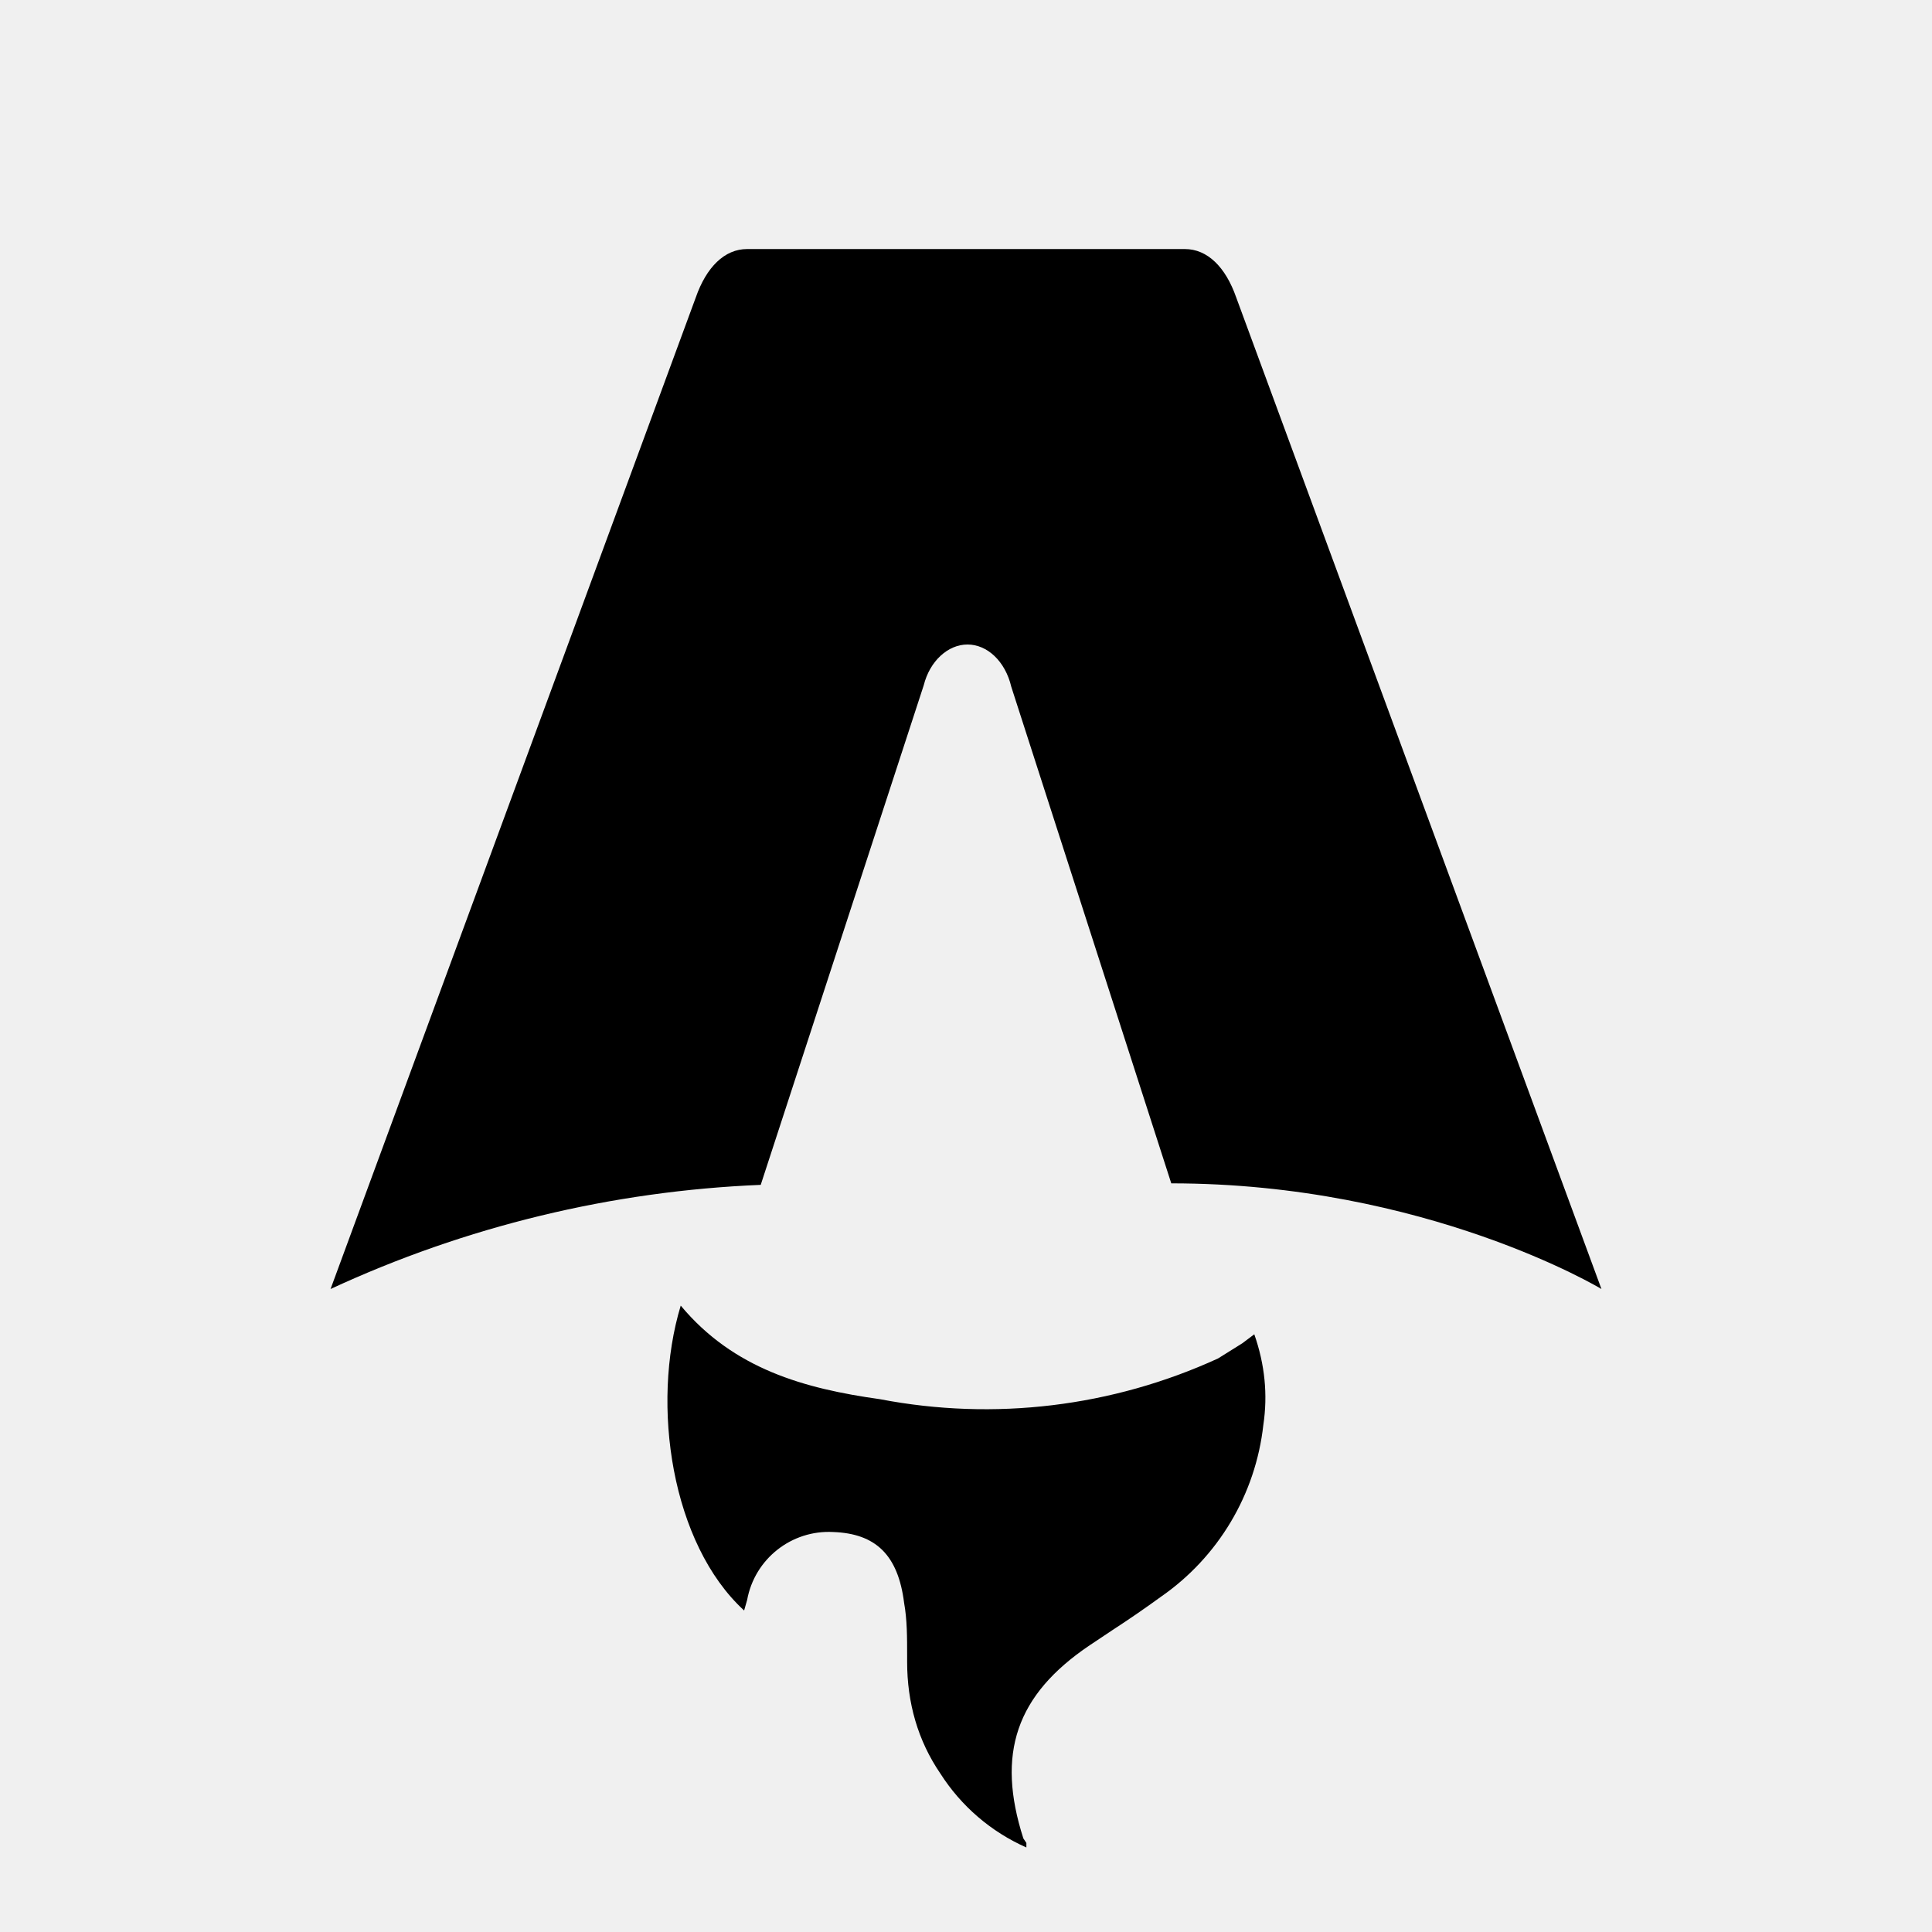
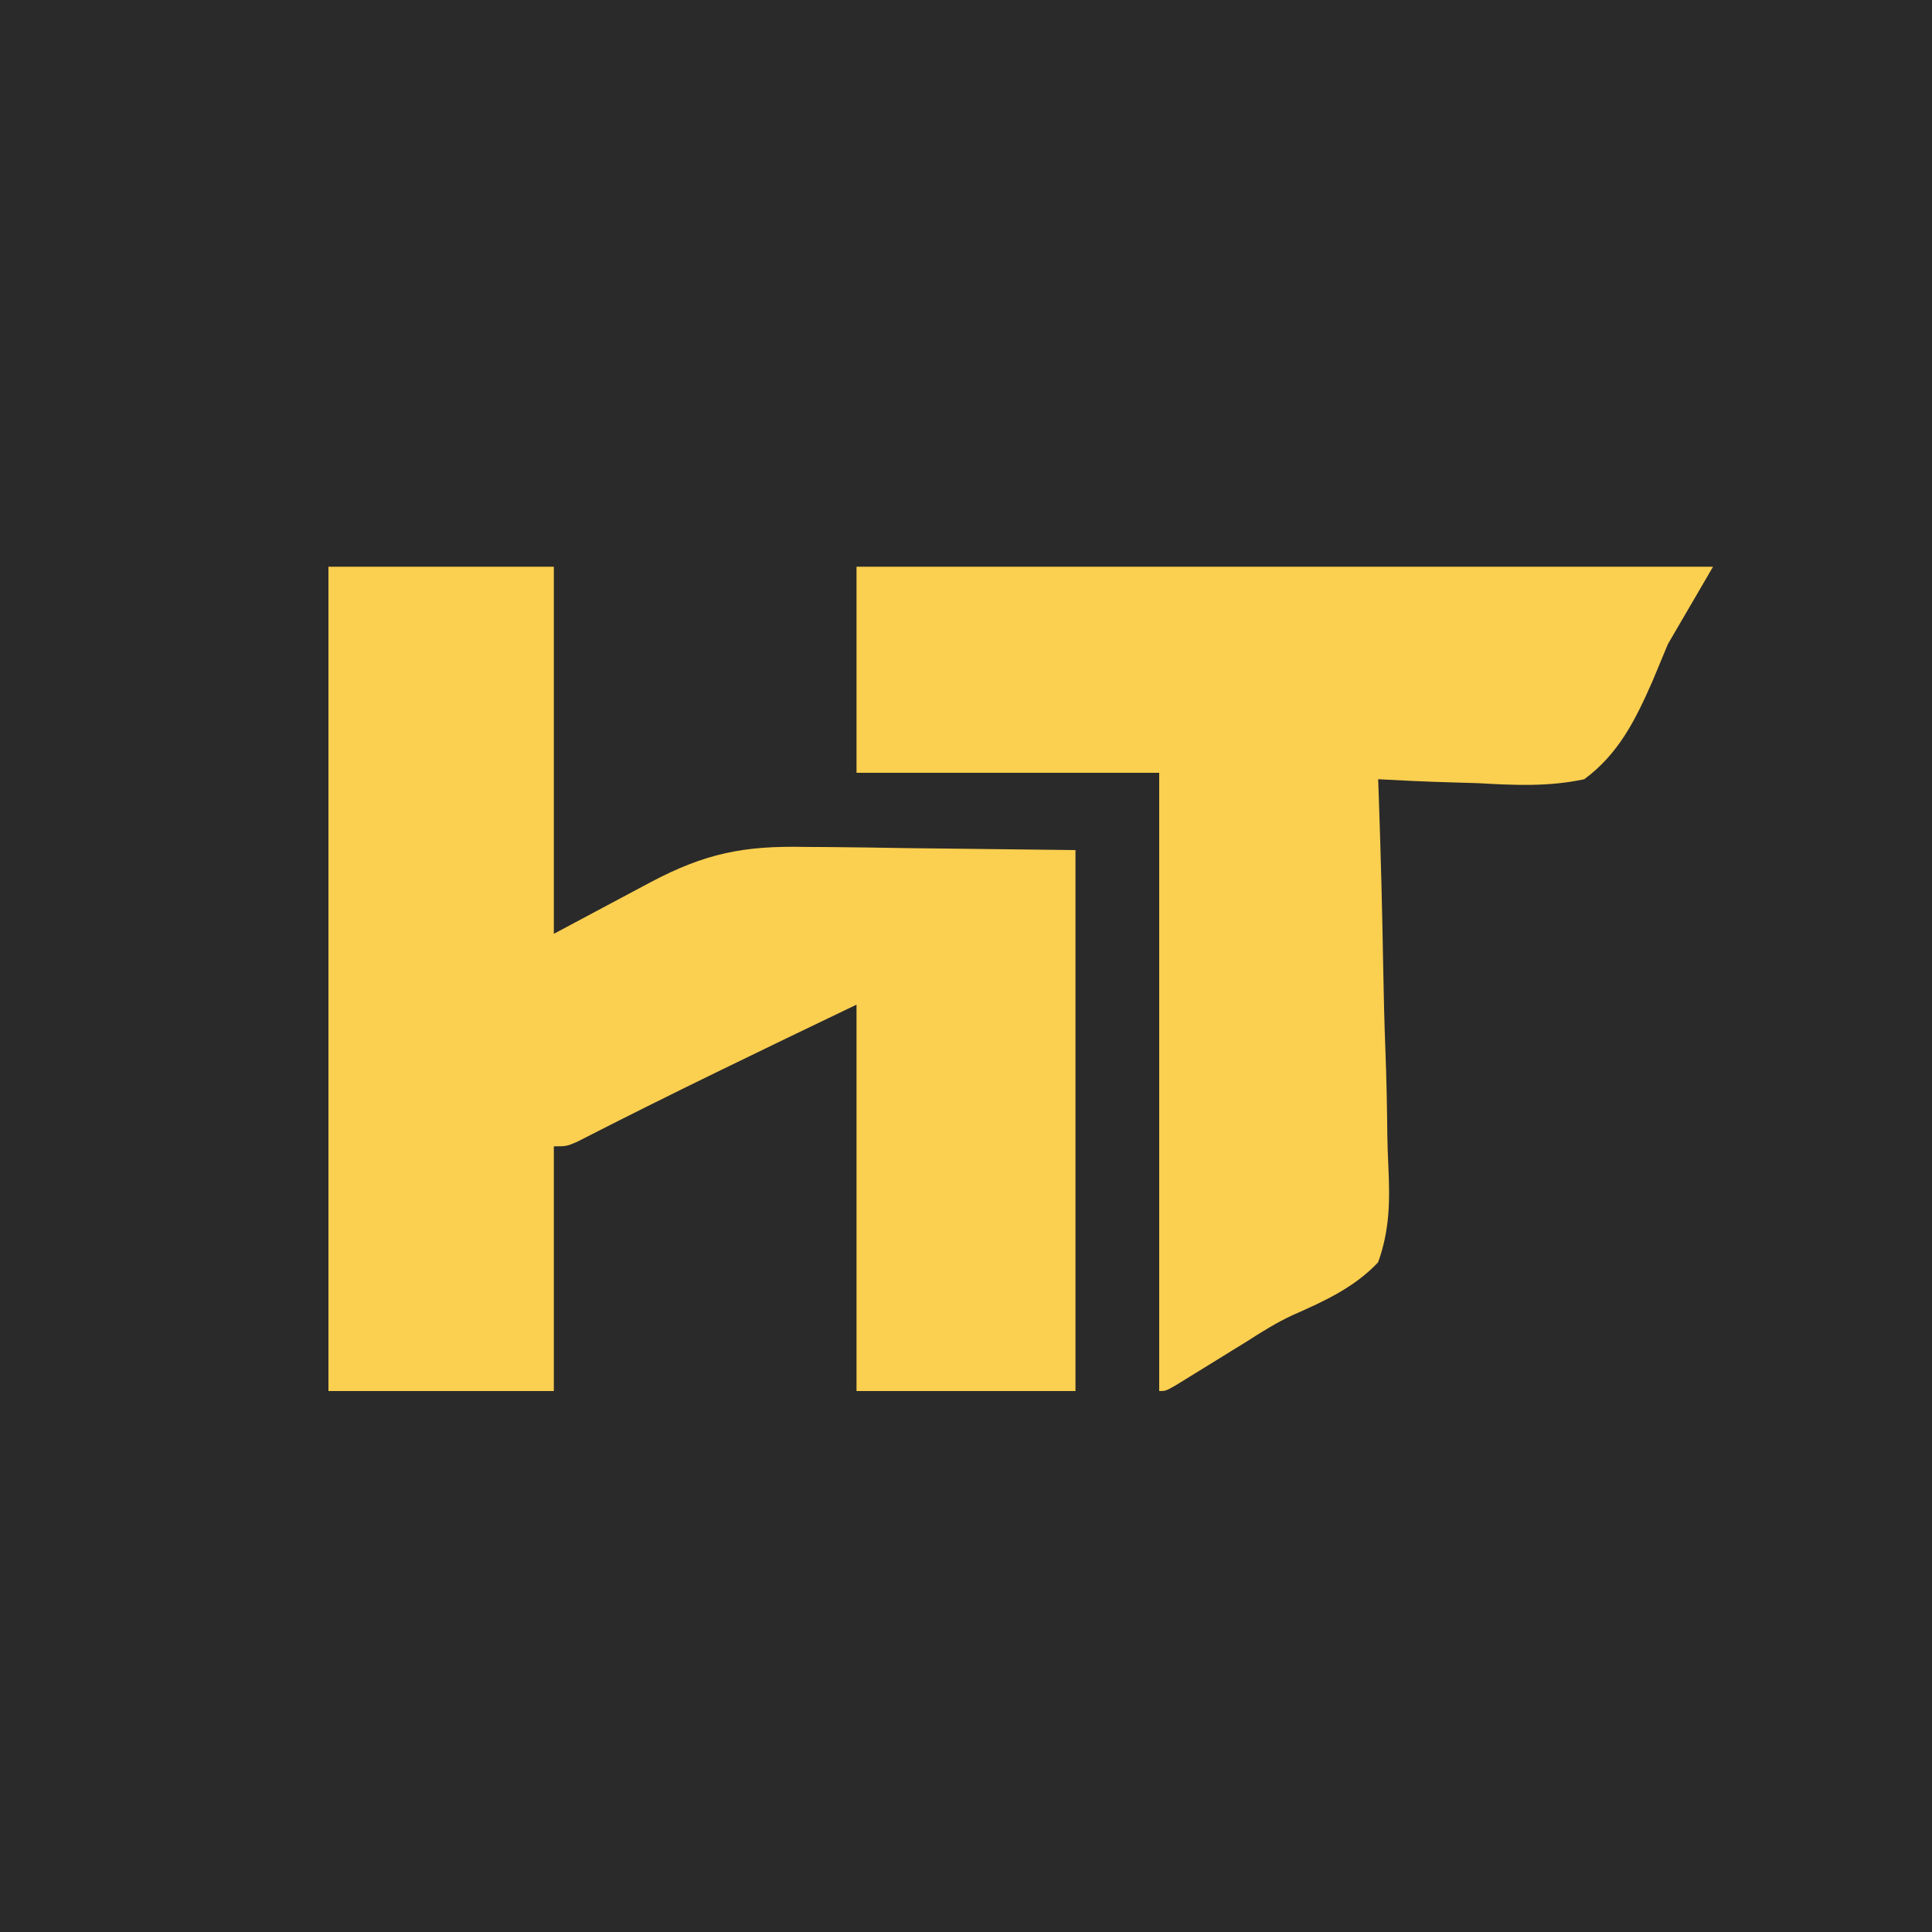
- <svg xmlns="http://www.w3.org/2000/svg" fill="none" viewBox="0 0 128 128">
-   <path d="M50.4 78.5a75.1 75.1 0 0 0-28.5 6.9l24.2-65.7c.7-2 1.9-3.2 3.4-3.2h29c1.5 0 2.7 1.2 3.4 3.2l24.2 65.7s-11.6-7-28.5-7L67 45.5c-.4-1.7-1.6-2.8-2.9-2.8-1.3 0-2.5 1.1-2.9 2.7L50.4 78.5Zm-1.1 28.2Zm-4.2-20.2c-2 6.6-.6 15.8 4.2 20.2a17.5 17.5 0 0 1 .2-.7 5.5 5.5 0 0 1 5.7-4.5c2.8.1 4.3 1.5 4.7 4.7.2 1.1.2 2.3.2 3.5v.4c0 2.7.7 5.2 2.2 7.4a13 13 0 0 0 5.7 4.9v-.3l-.2-.3c-1.8-5.6-.5-9.5 4.4-12.8l1.5-1a73 73 0 0 0 3.2-2.2 16 16 0 0 0 6.8-11.4c.3-2 .1-4-.6-6l-.8.6-1.6 1a37 37 0 0 1-22.4 2.7c-5-.7-9.7-2-13.2-6.2Z" />
+ <svg xmlns="http://www.w3.org/2000/svg" width="300" height="300">
  <style>
-         path { fill: #000; }
-         @media (prefers-color-scheme: dark) {
-             path { fill: #FFF; }
-         }
-     </style>
+     .bg     { fill: #2A2A2A; }
+     .logo   { fill: #FBCF50; }
+     @media (prefers-color-scheme: light) {
+       .bg     { fill: #FBCF50; }
+       .logo   { fill: #2A2A2A; }
+     }
+   </style>
+   <path class="bg" d="M0 0 C100.65 0 201.3 0 305 0 C305 100.65 305 201.3 305 305 C204.35 305 103.7 305 0 305 C0 204.35 0 103.7 0 0 Z " transform="translate(0,0)" />
+   <path class="logo" d="M0 0 C11.55 0 23.1 0 35 0 C35 18.81 35 37.62 35 57 C39.95 54.36 44.9 51.72 50 49 C58.529 44.492 64.516 43.295 74.105 43.512 C75.711 43.519 75.711 43.519 77.348 43.527 C81.295 43.553 85.241 43.623 89.188 43.688 C98.036 43.791 106.884 43.894 116 44 C116 71.72 116 99.44 116 128 C104.78 128 93.56 128 82 128 C82 108.2 82 88.4 82 68 C67.472 74.973 52.999 81.925 38.666 89.272 C37 90 37 90 35 90 C35 102.54 35 115.08 35 128 C23.45 128 11.9 128 0 128 C0 85.76 0 43.52 0 0 Z " transform="translate(51,88)" />
+   <path class="logo" d="M0 0 C43.89 0 87.78 0 133 0 C129.535 5.94 129.535 5.94 126 12 C124.811 14.854 124.811 14.854 123.598 17.766 C120.973 23.743 118.357 29.051 113 33 C107.441 34.191 102.141 33.93 96.496 33.609 C94.991 33.56 93.486 33.516 91.981 33.476 C88.318 33.369 84.66 33.202 81 33 C81.033 33.92 81.067 34.839 81.101 35.787 C81.402 44.48 81.63 53.172 81.777 61.87 C81.855 66.342 81.961 70.809 82.132 75.278 C82.295 79.596 82.384 83.911 82.423 88.232 C82.451 89.875 82.505 91.518 82.586 93.159 C82.838 98.465 82.797 102.958 81 108 C77.369 111.881 72.618 114.06 67.817 116.169 C65.284 117.328 62.974 118.782 60.633 120.285 C59.874 120.752 59.114 121.22 58.332 121.701 C56.805 122.643 55.279 123.586 53.754 124.529 C53.013 124.985 52.271 125.441 51.508 125.91 C50.854 126.314 50.201 126.717 49.528 127.133 C48 128 48 128 47 128 C47 96.32 47 64.64 47 32 C31.49 32 15.98 32 0 32 C0 21.44 0 10.88 0 0 Z " transform="translate(133,88)" />
</svg>
